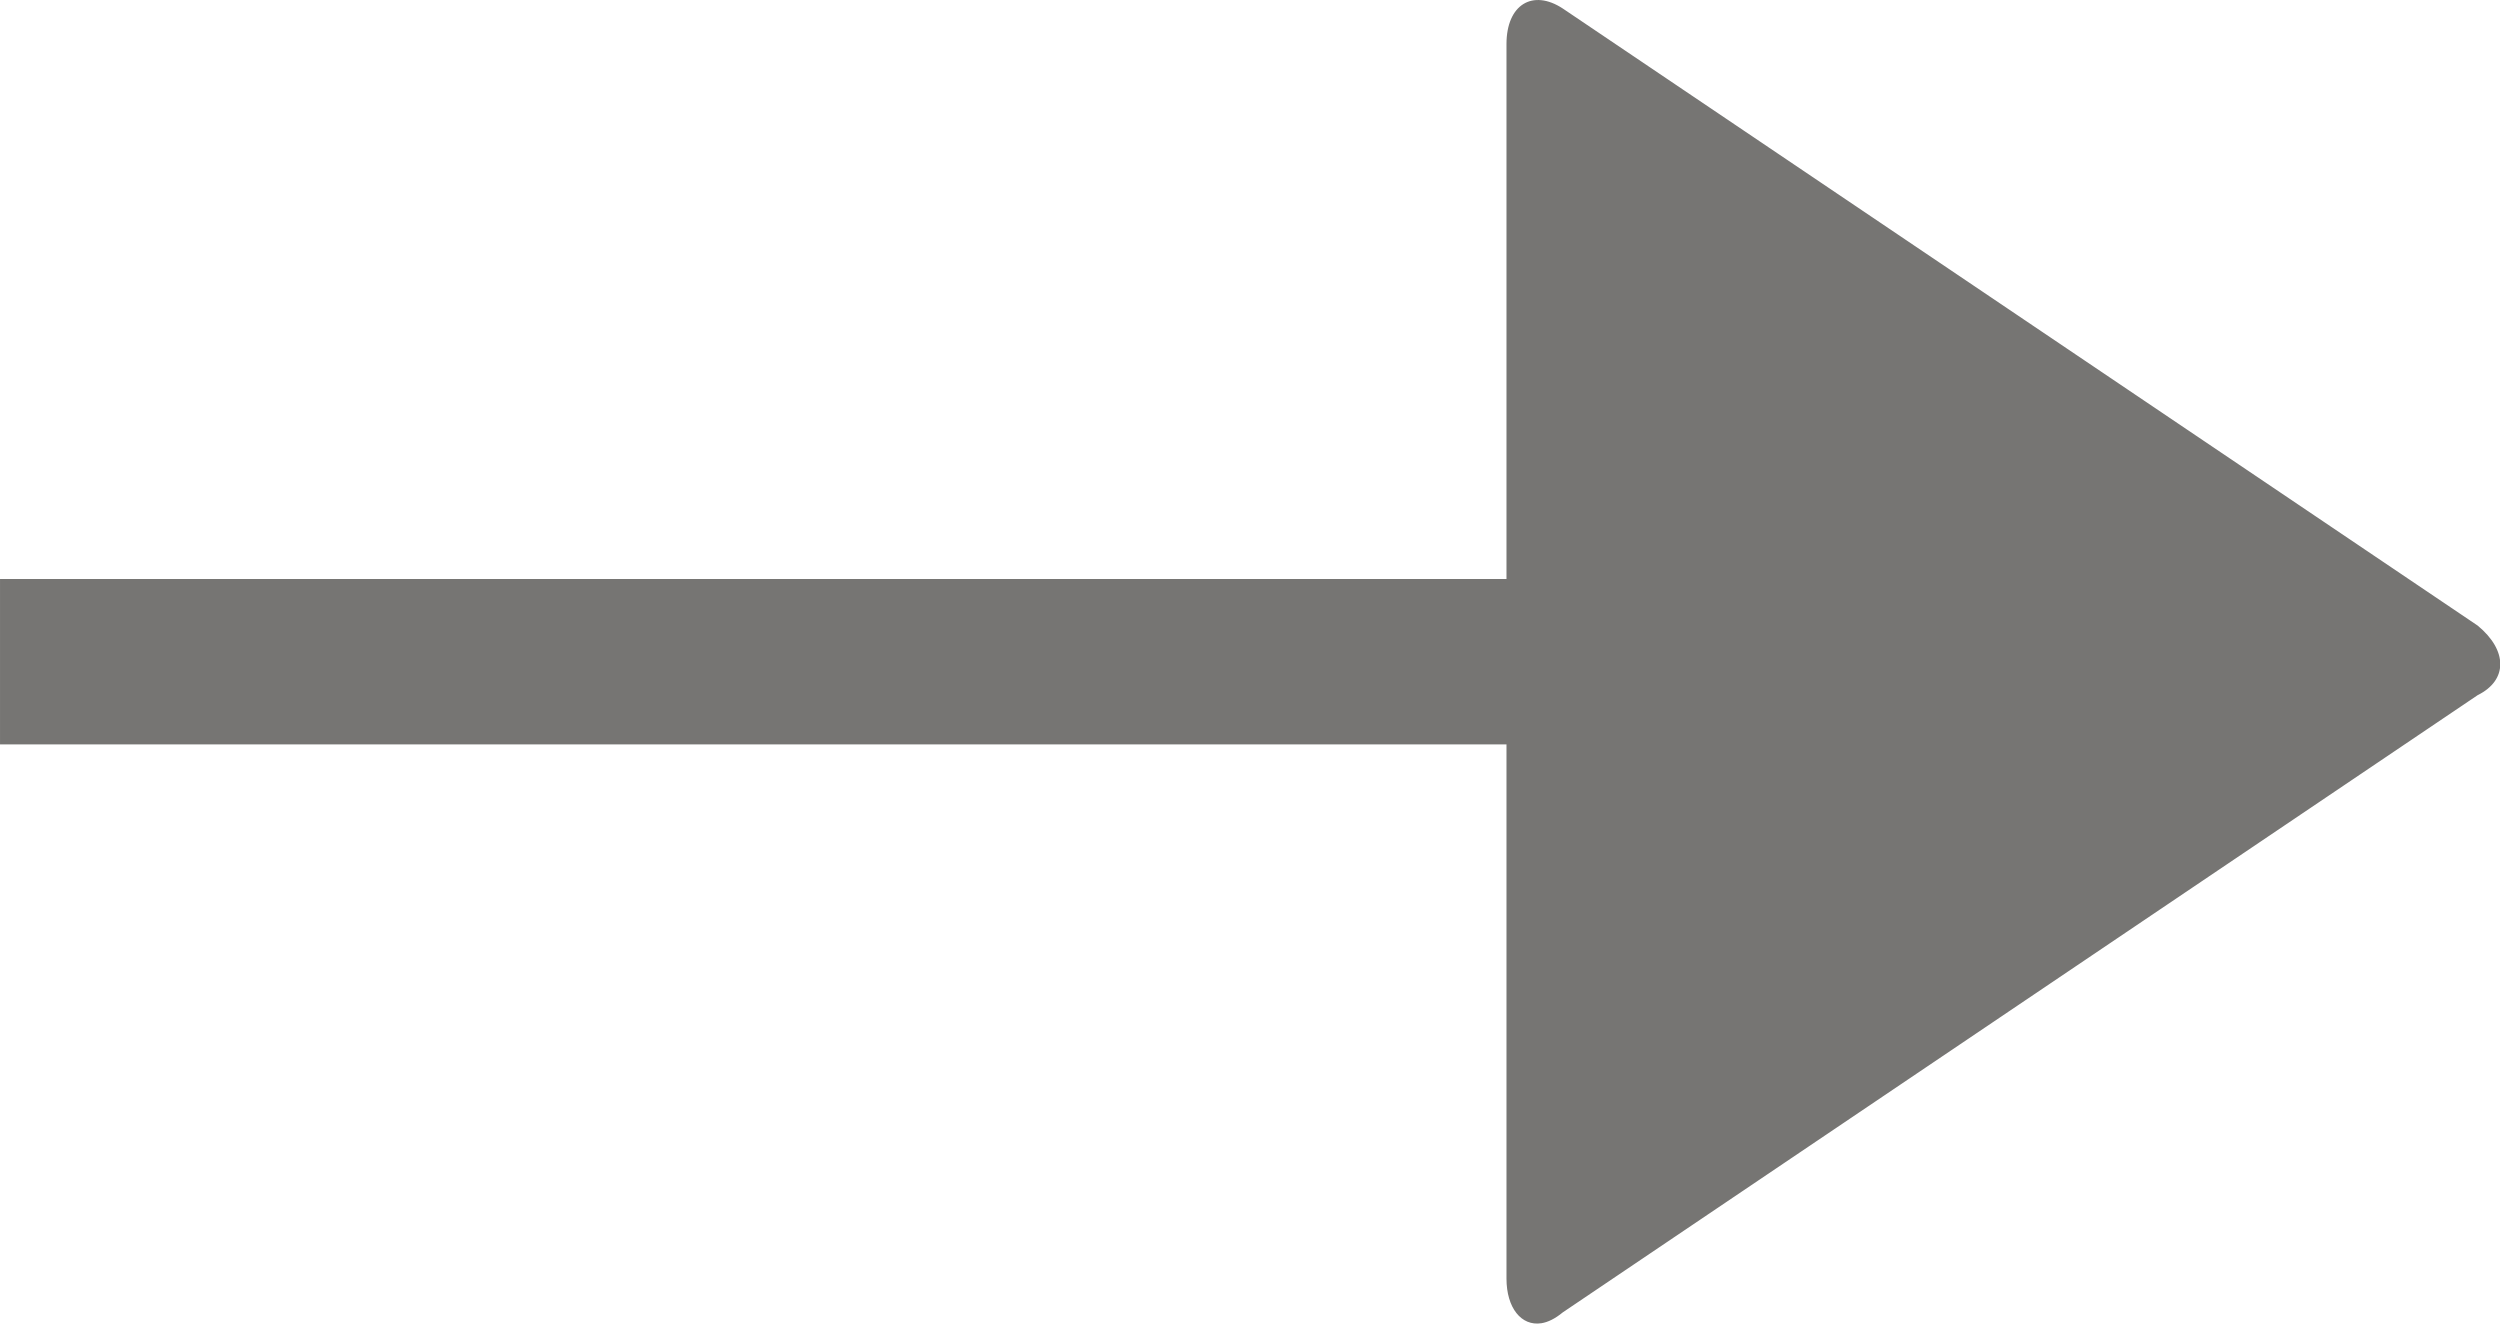
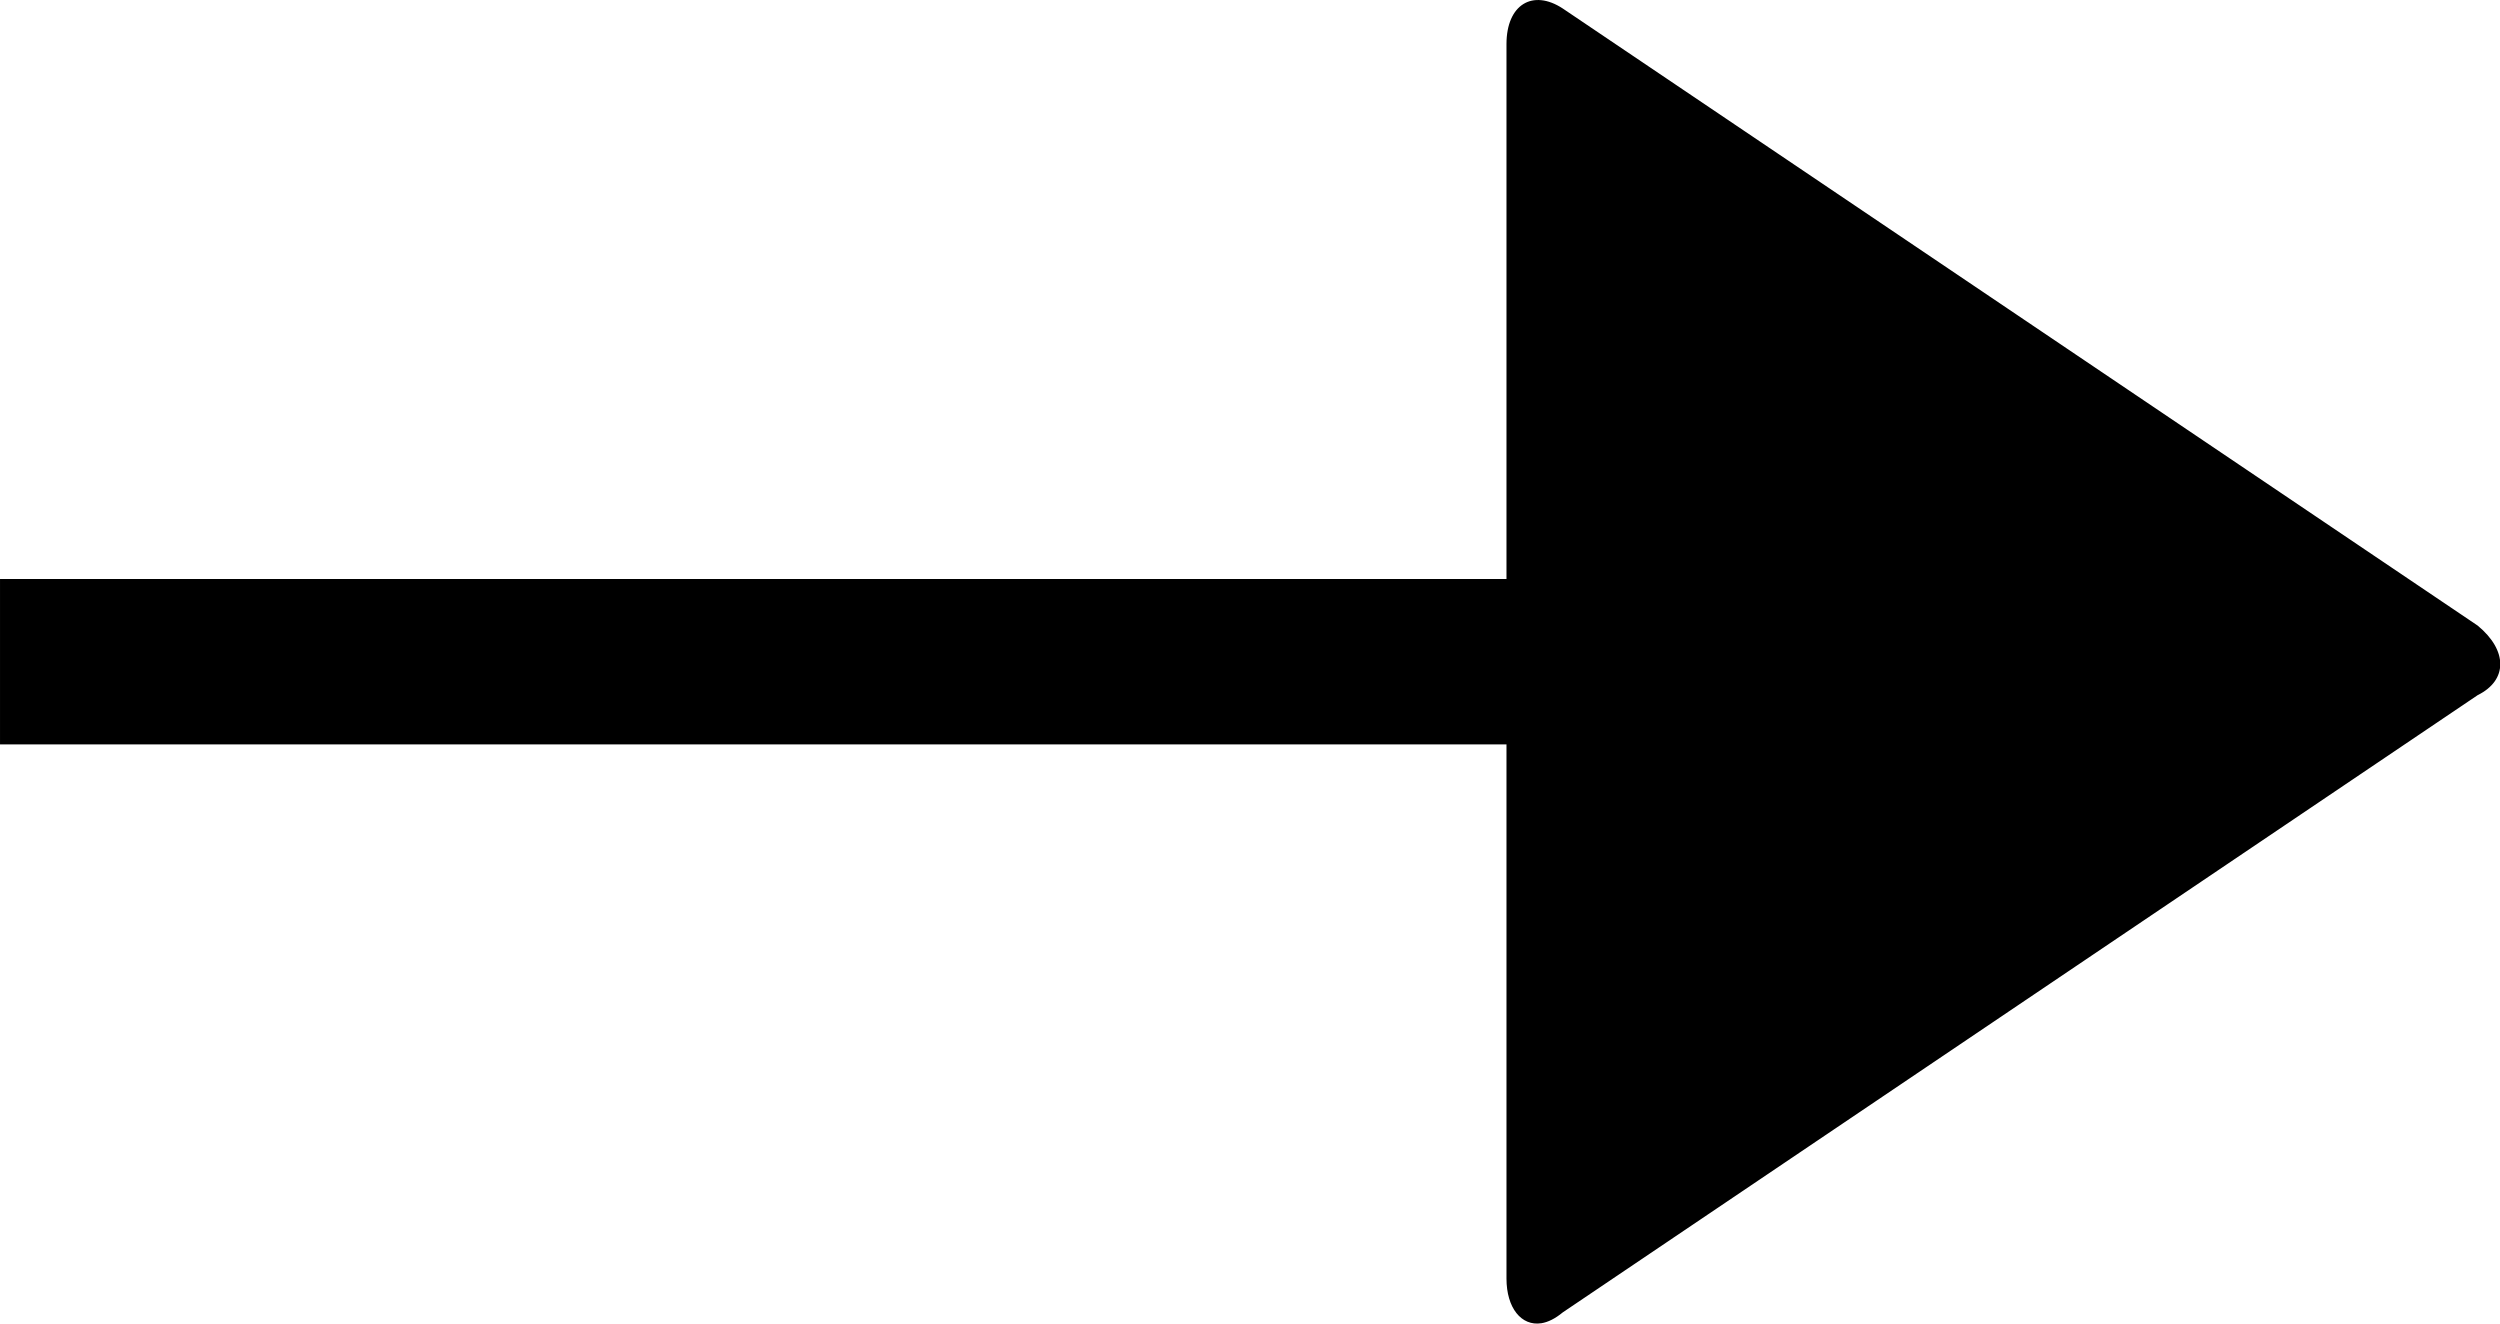
<svg xmlns="http://www.w3.org/2000/svg" width="17px" height="9px" viewBox="0 0 17 9" version="1.1">
  <defs />
  <g id="Symbols" stroke="none" stroke-width="1" fill="none" fill-rule="evenodd">
-     <g id="Pfeil_grau_kurz" transform="translate(-11, -10)" fill="#767573">
+     <g id="Pfeil_grau_kurz" transform="translate(-11, -10)" fill="#000000">
      <path d="M17.758,13.938 L17.758,10.306 C17.758,10.105 17.656,9.981 17.521,10.002 C17.476,10.009 17.427,10.033 17.375,10.076 L11.154,14.273 C10.949,14.374 10.949,14.577 11.154,14.746 L17.375,18.942 C17.579,19.076 17.758,18.97 17.758,18.7 L17.758,15.063 L28.002,15.063 L28.002,13.938" id="Pfeil_black" transform="translate(19.50104, 14.5) rotate(-180) translate(-19.50104, -14.5) " />
    </g>
  </g>
</svg>
